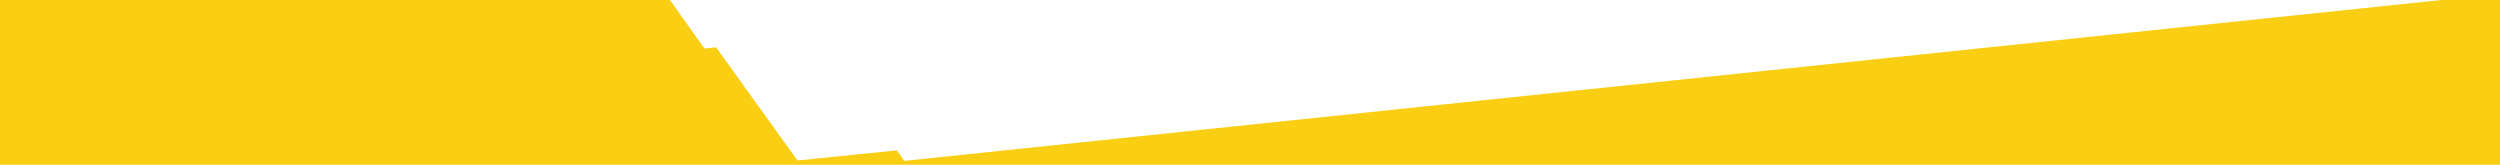
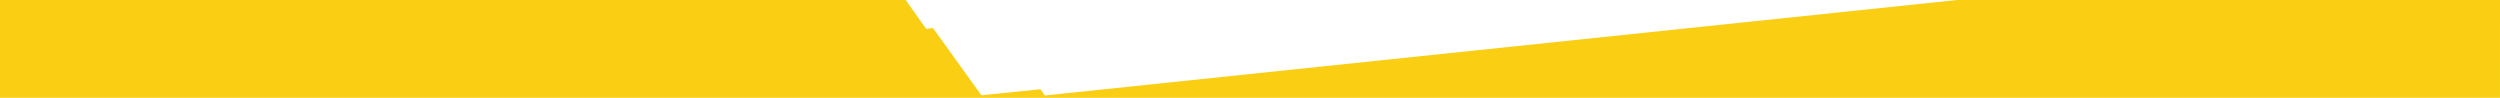
- <svg xmlns="http://www.w3.org/2000/svg" id="svg3587" version="1.1" viewBox="0 0 1546.181 101.867" height="385.008" width="5843.833">
+ <svg xmlns="http://www.w3.org/2000/svg" id="svg3587" version="1.1" viewBox="0 0 2604.514 101.865" height="385" width="9843.833">
  <defs id="defs3581" />
-   <g transform="translate(626.995,53.448)" id="layer1">
-     <path id="rect4344" d="m -213.738,-55.035 -434.424,1.59 v 101.865 l 434.424,-0.002 h 677.333 l 462.288,0.002 0.02,-102.991 -32.226,-0.005 -961.375,100.613 -4.618,-6.485 -61.447,6.249 -50.375,-69.999 -7.207,0.755 z" style="opacity:1;fill:#face12;fill-opacity:1;stroke-width:0.102" />
+   <g transform="translate(1156.162,53.44593)" id="layer1">
+     <path id="rect4344" d="m -213.738,-55.035 -942.424,1.59 v 101.865 l 942.424,-0.002 h 677.333 l 984.738,0.002 0.02,-102.991 -554.676,-0.005 -961.375,100.613 -4.618,-6.485 -61.447,6.249 -50.375,-69.999 -7.207,0.755 z" style="opacity:1;fill:#face12;fill-opacity:1;stroke-width:0.102" />
  </g>
</svg>
